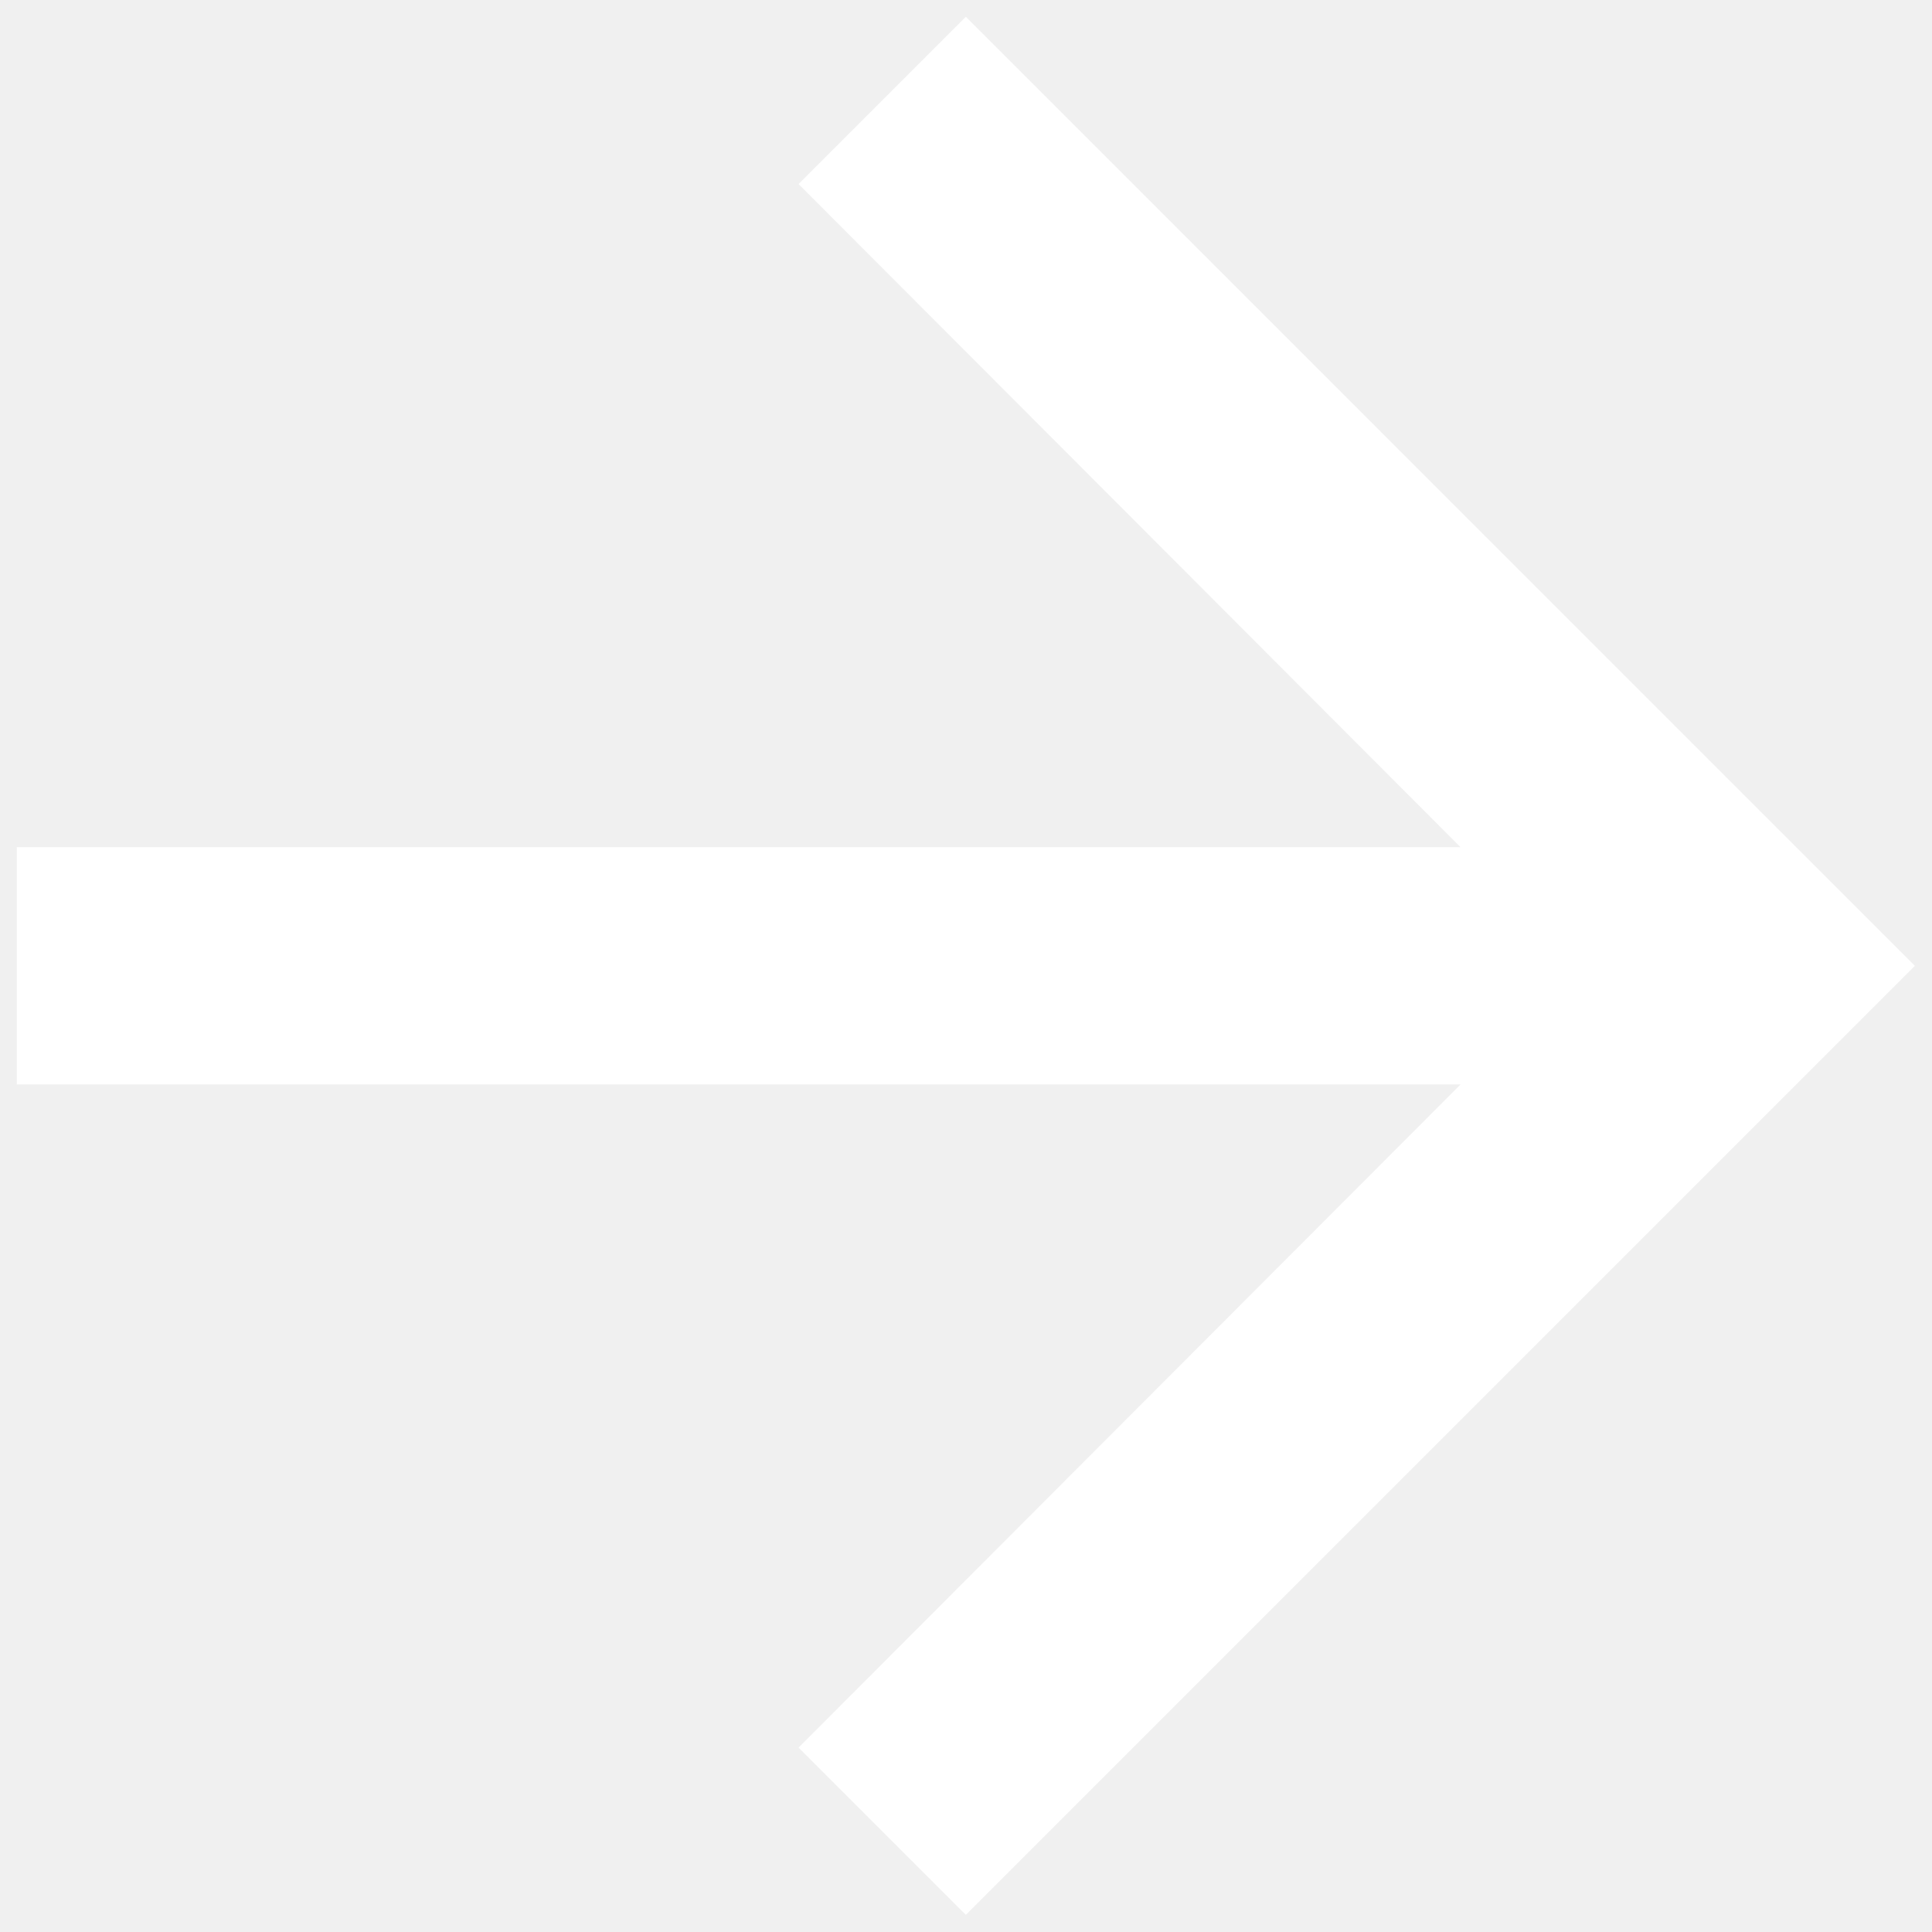
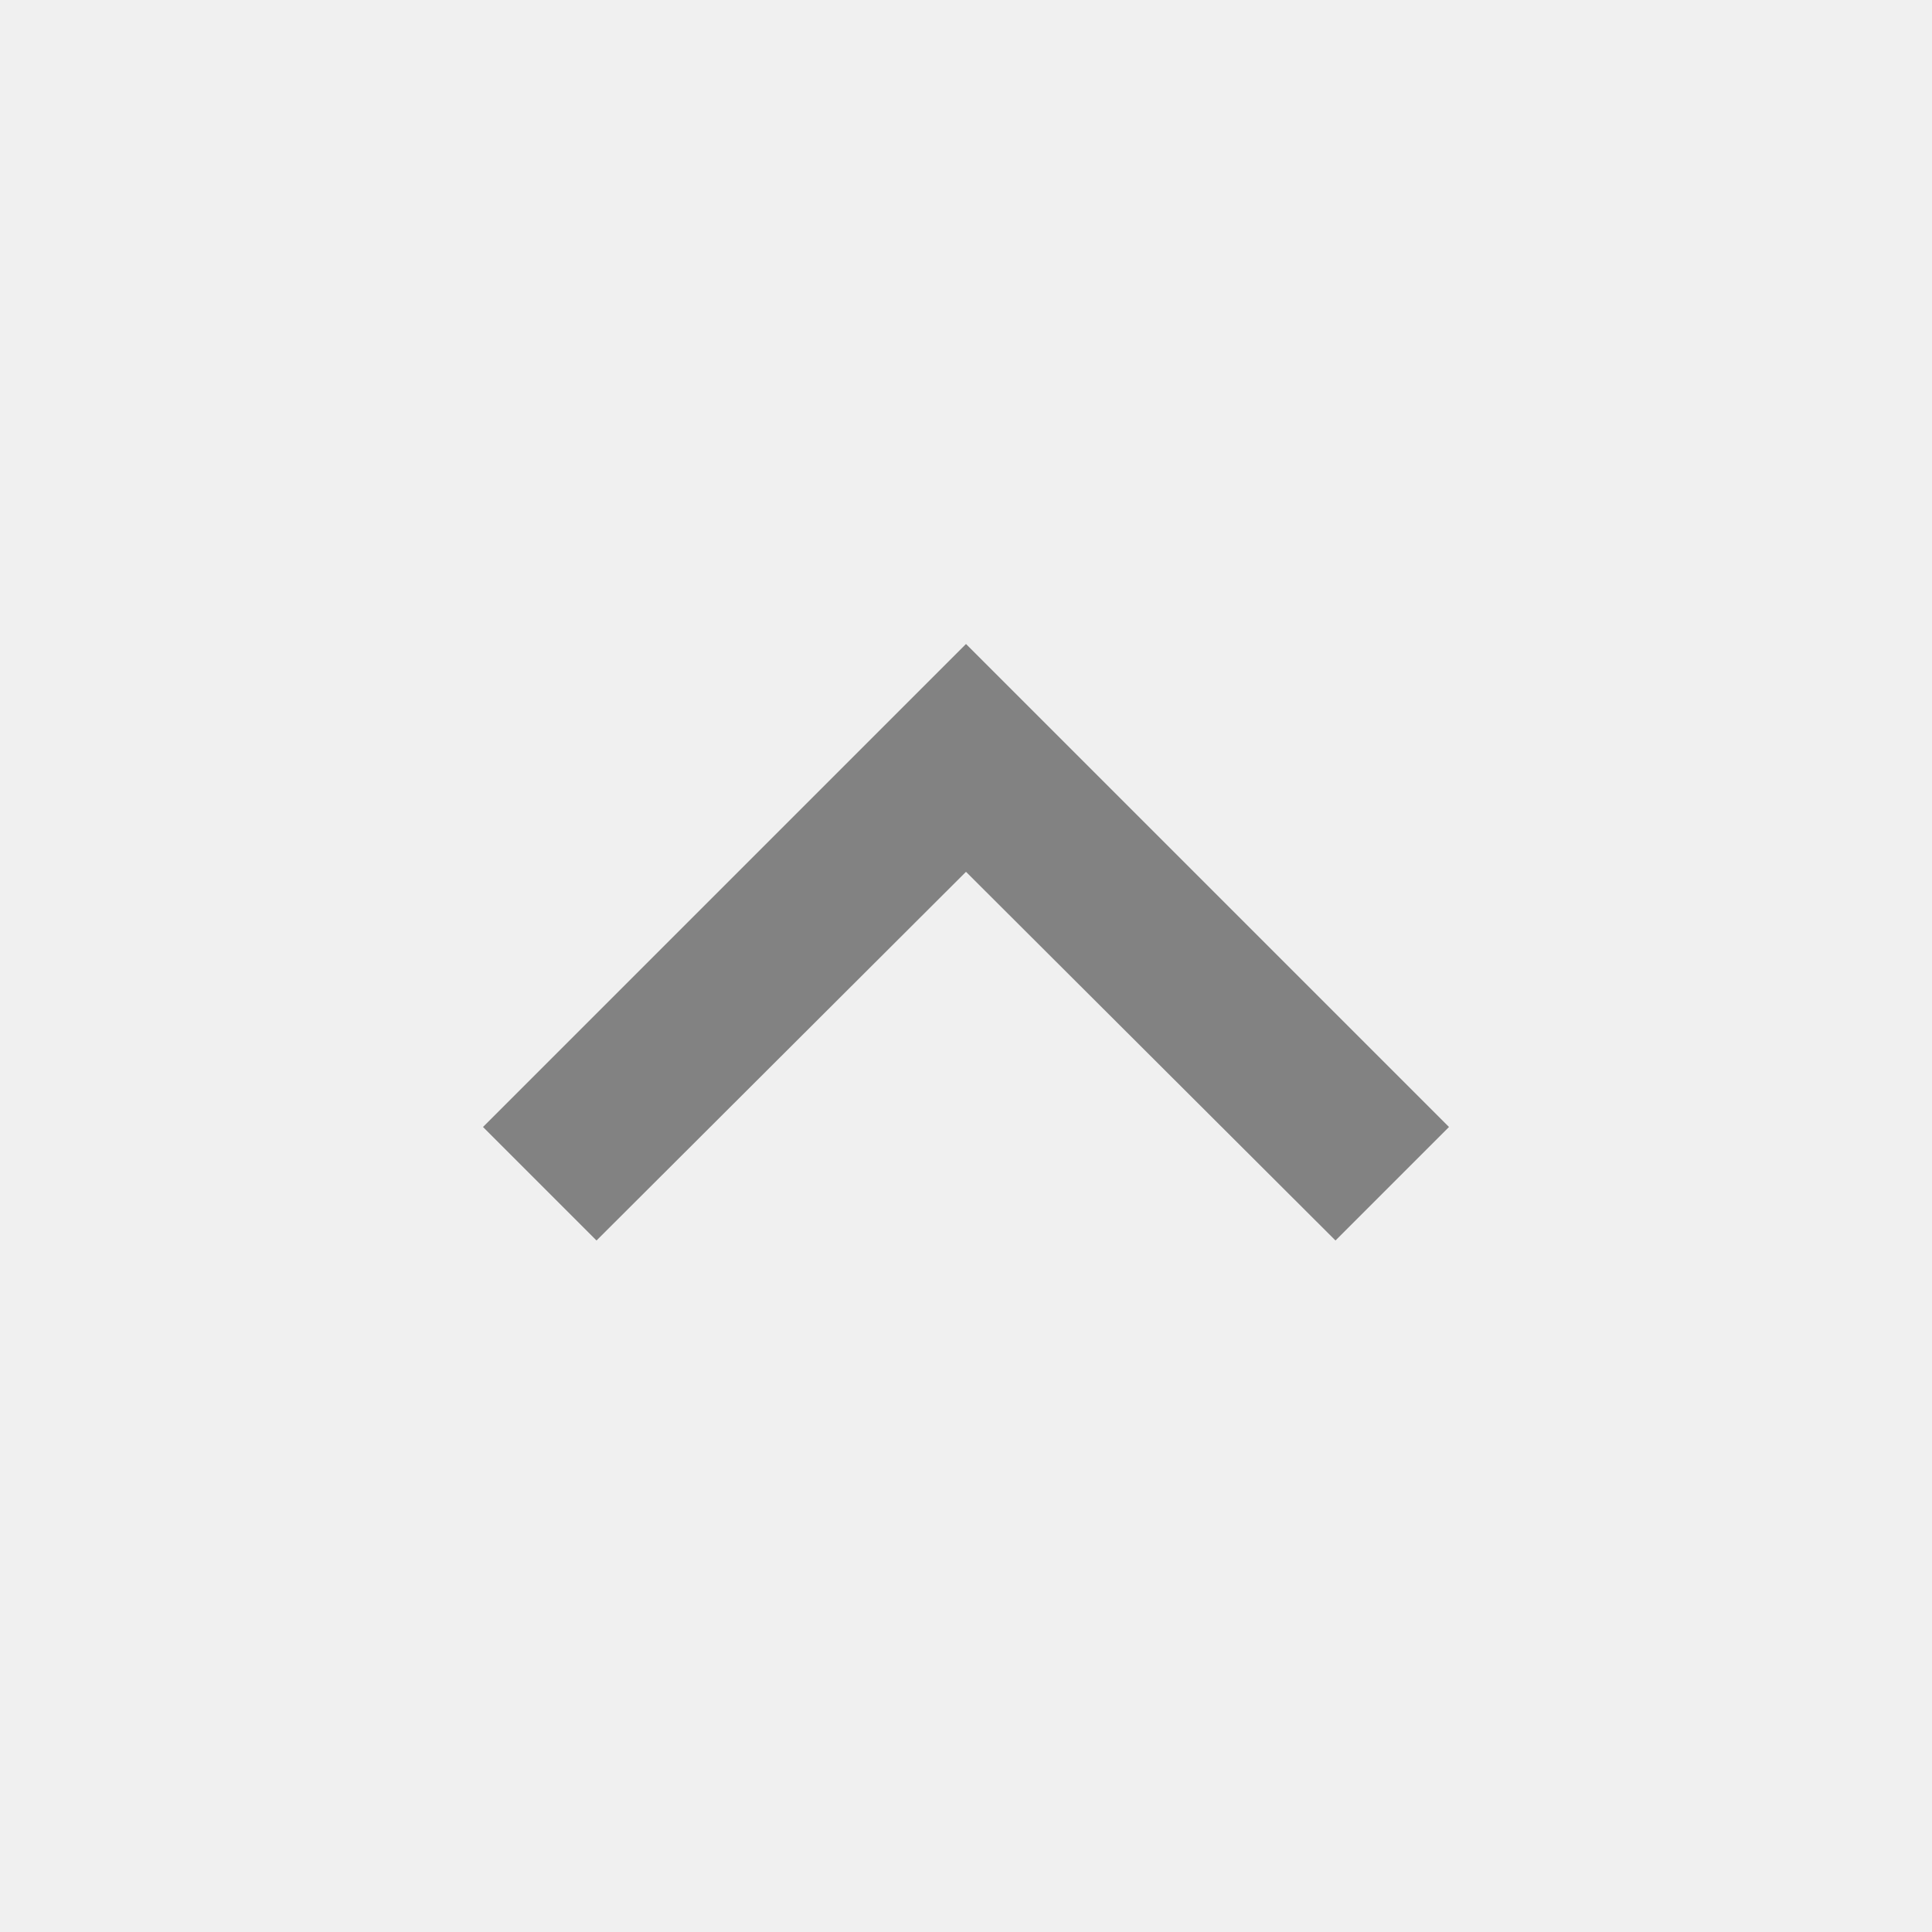
- <svg xmlns="http://www.w3.org/2000/svg" xmlns:xlink="http://www.w3.org/1999/xlink" width="38" height="38" viewBox="0 0 38 38" version="1.1">
-   <g id="Canvas" transform="translate(4552 2095)">
-     <g id="Arrow">
-       <g id="Vector">
-         <use xlink:href="#path0_fill" transform="translate(-4551.67 -2094.67)" fill="#FFFFFF" />
-       </g>
-     </g>
-   </g>
-   <defs>
-     <path id="path0_fill" d="M 18.667 0L 15.377 3.29L 28.397 16.333L 0 16.333L 0 21L 28.397 21L 15.377 34.043L 18.667 37.333L 37.333 18.667L 18.667 0Z" />
-   </defs>
+ <svg xmlns="http://www.w3.org/2000/svg" fill="#828282" height="48" viewBox="0 0 24 24" width="48">
+   <path d="M7.41 15.41L12 10.83l4.59 4.58L18 14l-6-6-6 6z" />
+   <path d="M0 0h24v24H0z" fill="none" />
</svg>
